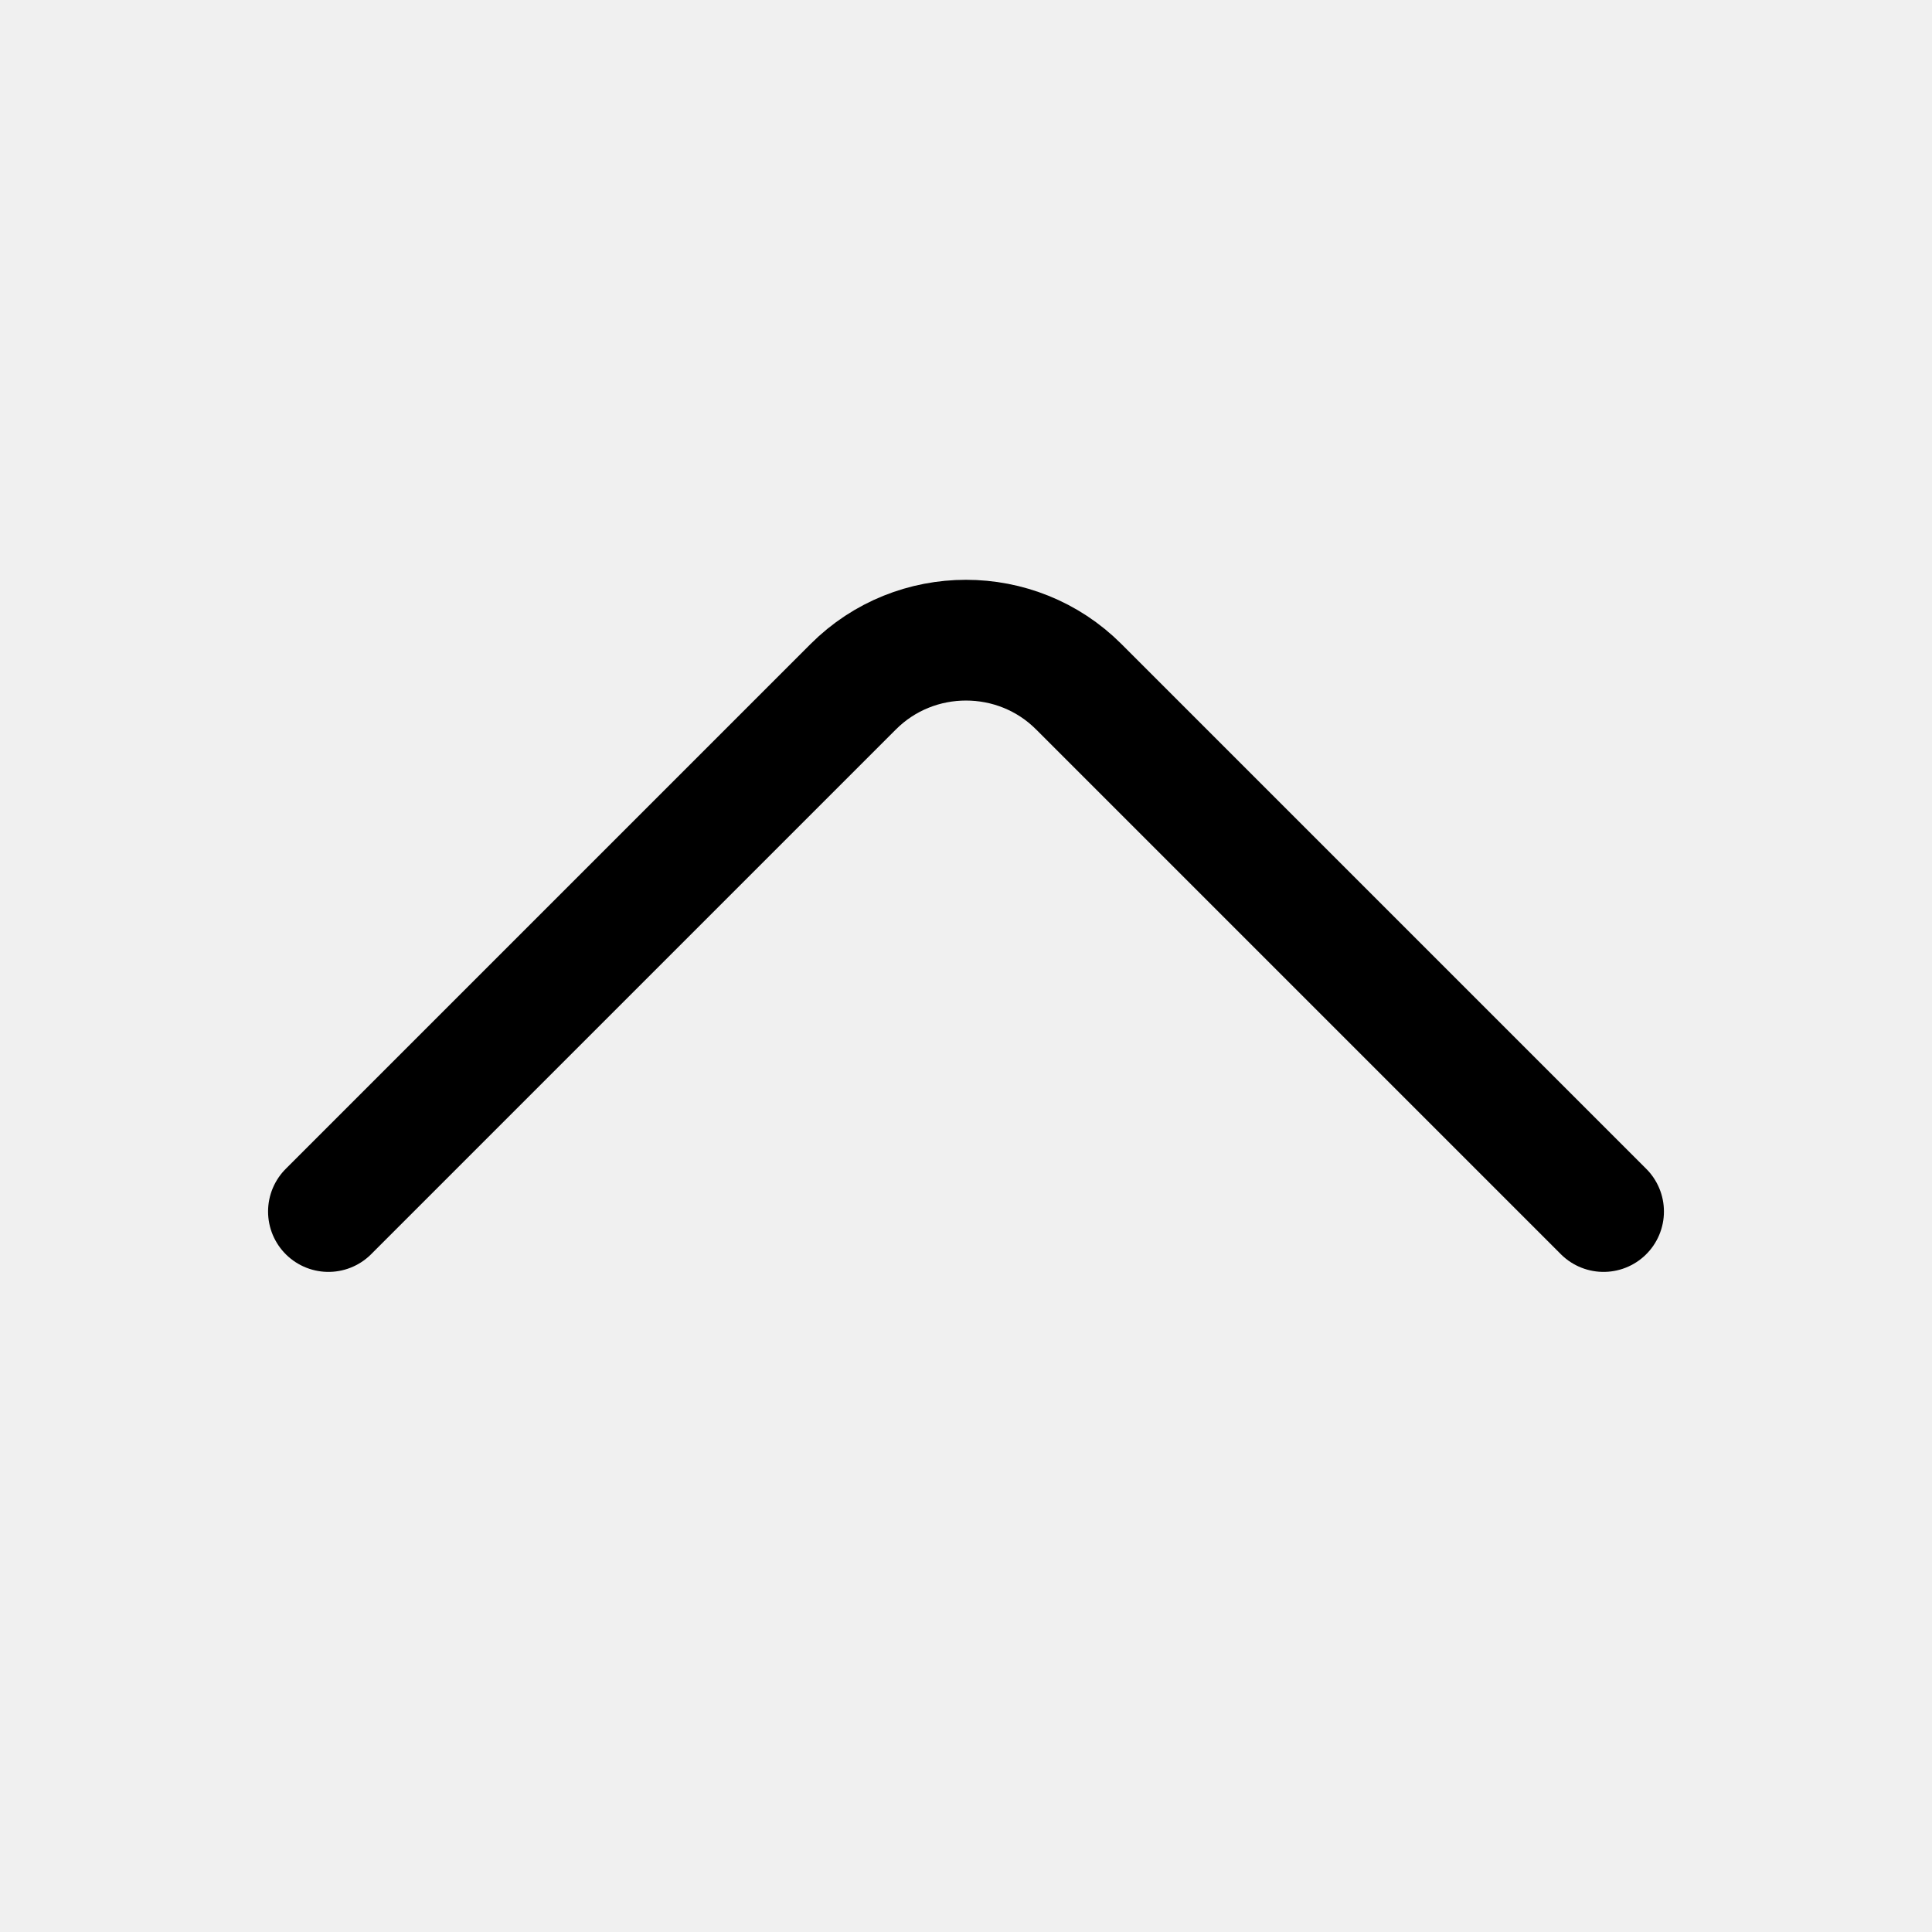
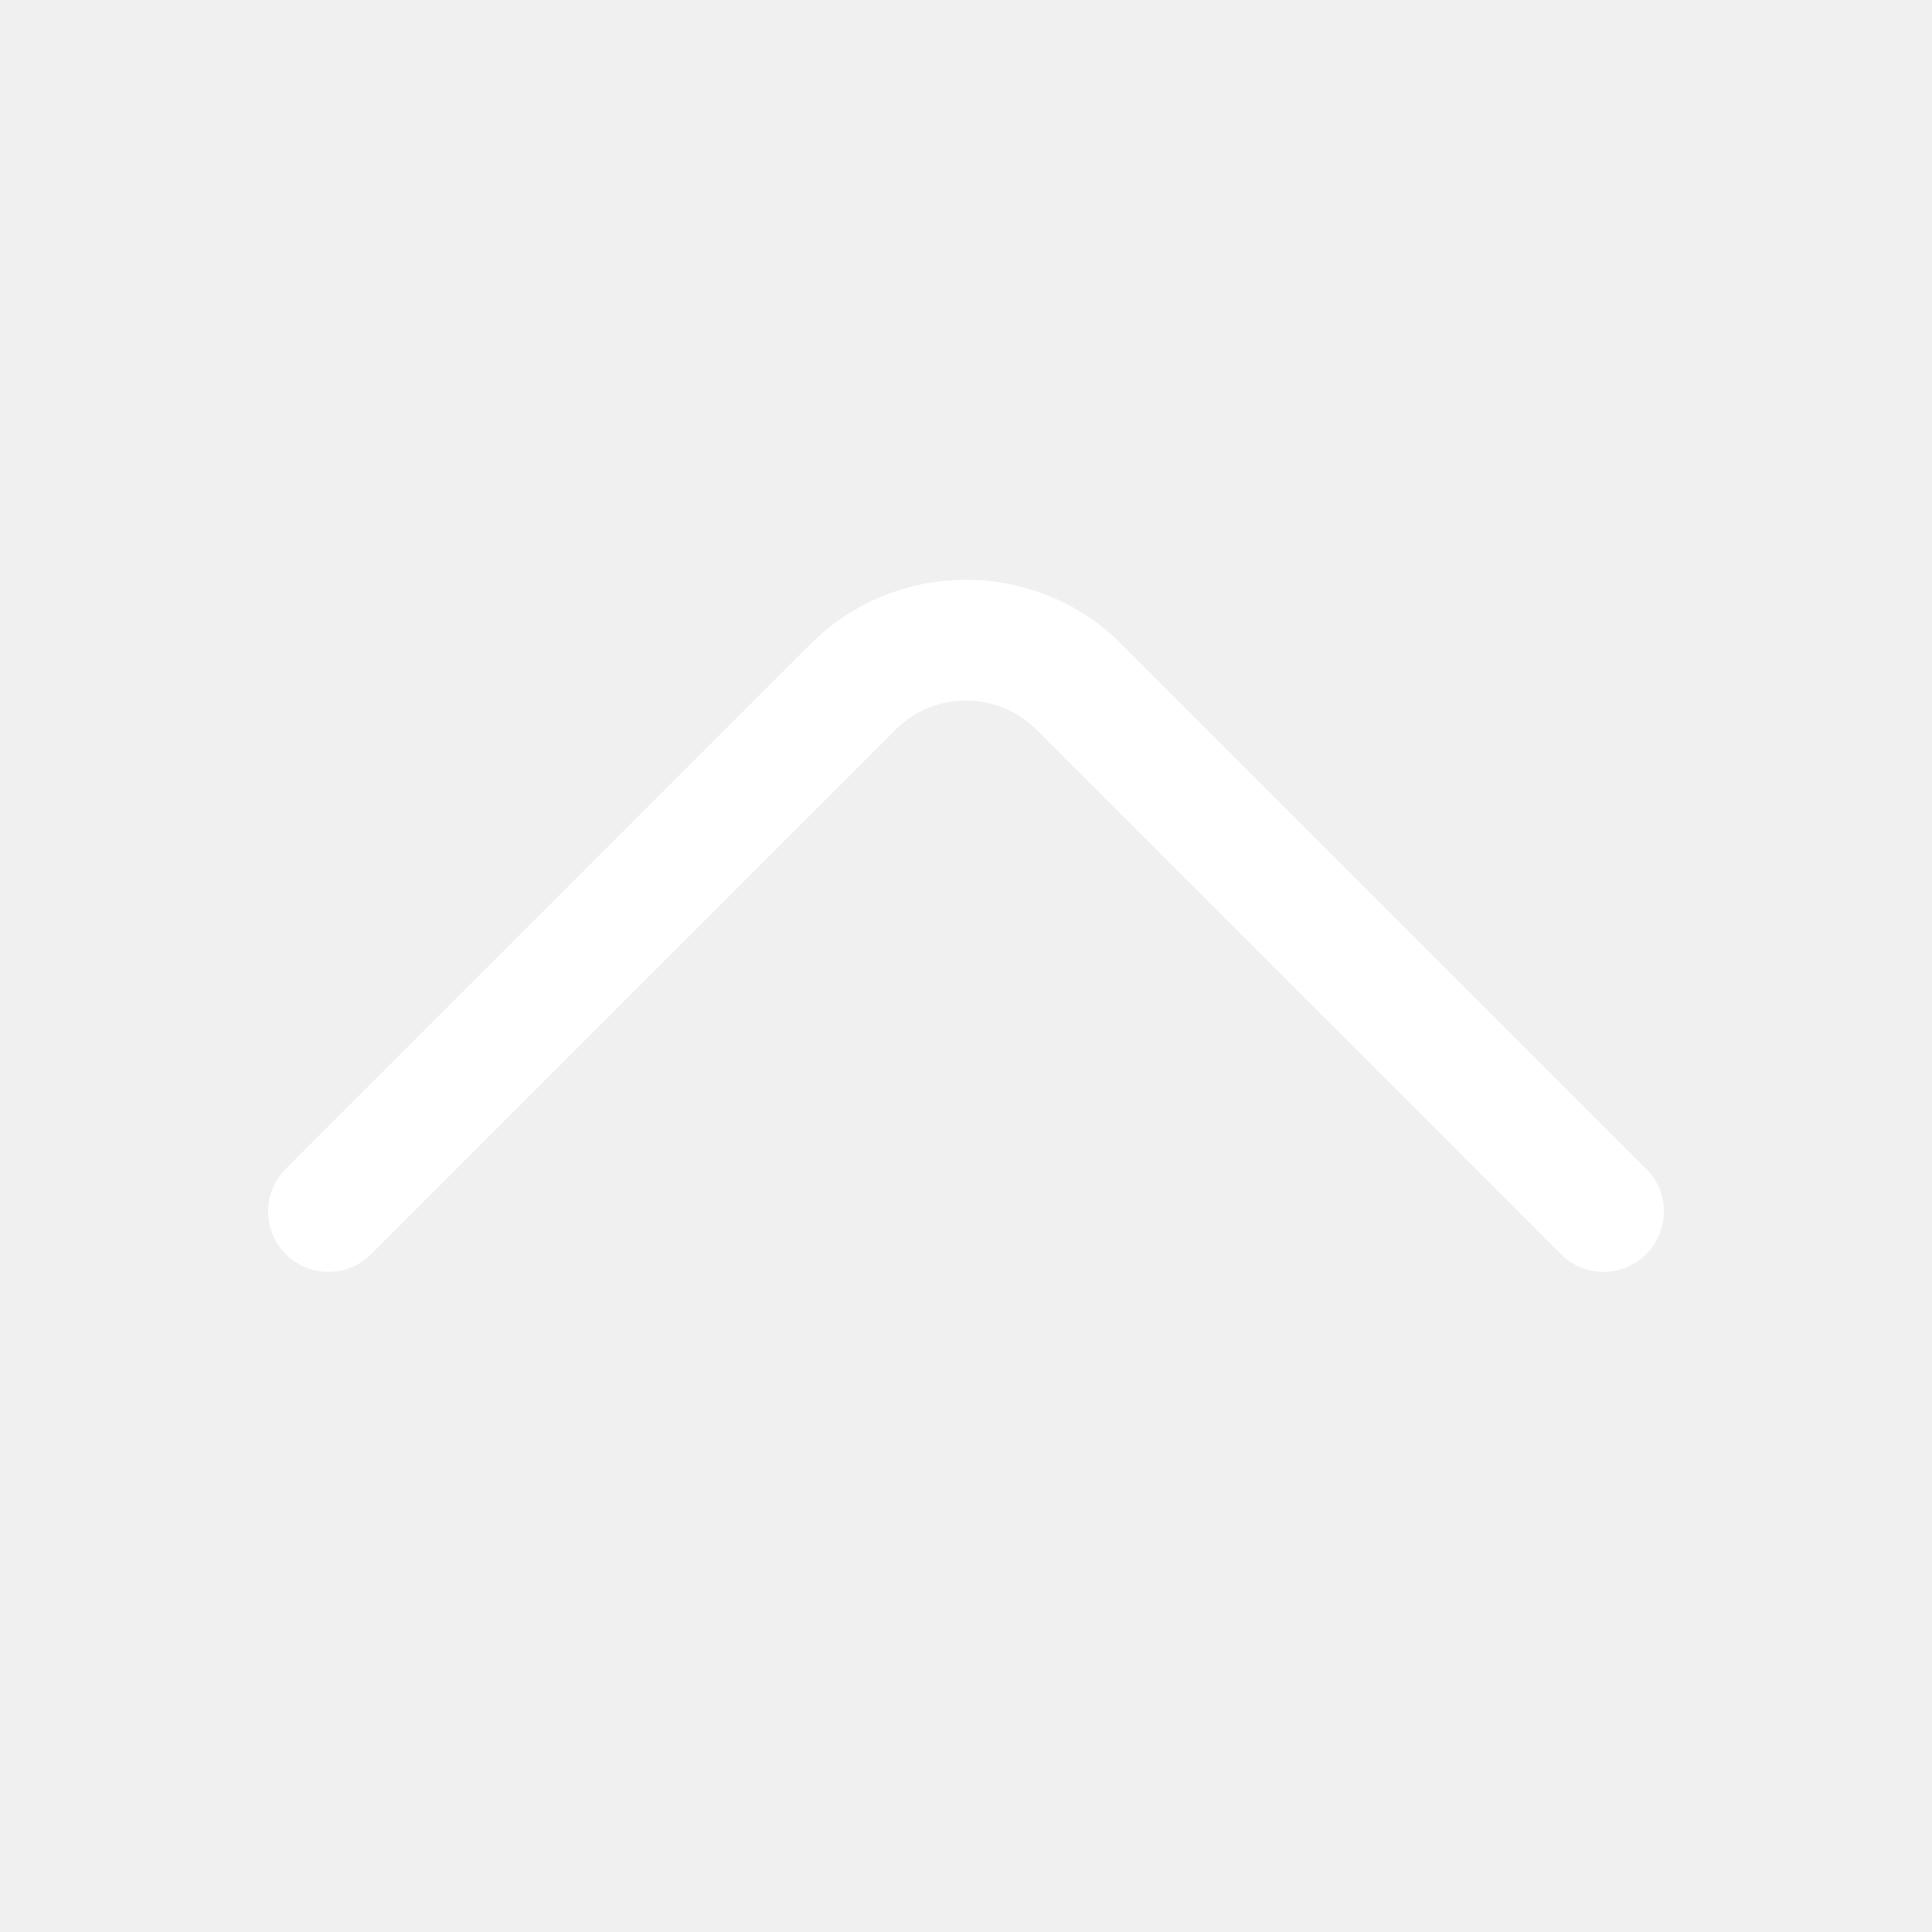
<svg xmlns="http://www.w3.org/2000/svg" id="chevron-up-white" width="24" height="24" viewBox="0 0 24 24" fill="none">
  <g id="vuesax/linear/arrow-up">
-     <g id="vuesax/linear/arrow-up_2">
-       <g id="arrow-up">
-         <path id="Vector" d="M19.92 15.05L13.4 8.53C12.63 7.76 11.37 7.76 10.6 8.53L4.08 15.05" stroke="black" stroke-width="1.5" stroke-miterlimit="10" stroke-linecap="round" stroke-linejoin="round" />
-       </g>
-     </g>
+     <path id="Union" fill-rule="evenodd" clip-rule="evenodd" d="M10.07 8C11.133 6.937 12.867 6.937 13.93 8L20.45 14.52C20.743 14.813 20.743 15.287 20.45 15.58C20.157 15.873 19.683 15.873 19.39 15.58L12.87 9.06C12.393 8.583 11.607 8.583 11.13 9.06L4.61 15.58C4.318 15.873 3.843 15.873 3.55 15.58C3.257 15.287 3.257 14.813 3.55 14.52L10.07 8Z" fill="white" />
  </g>
</svg>
